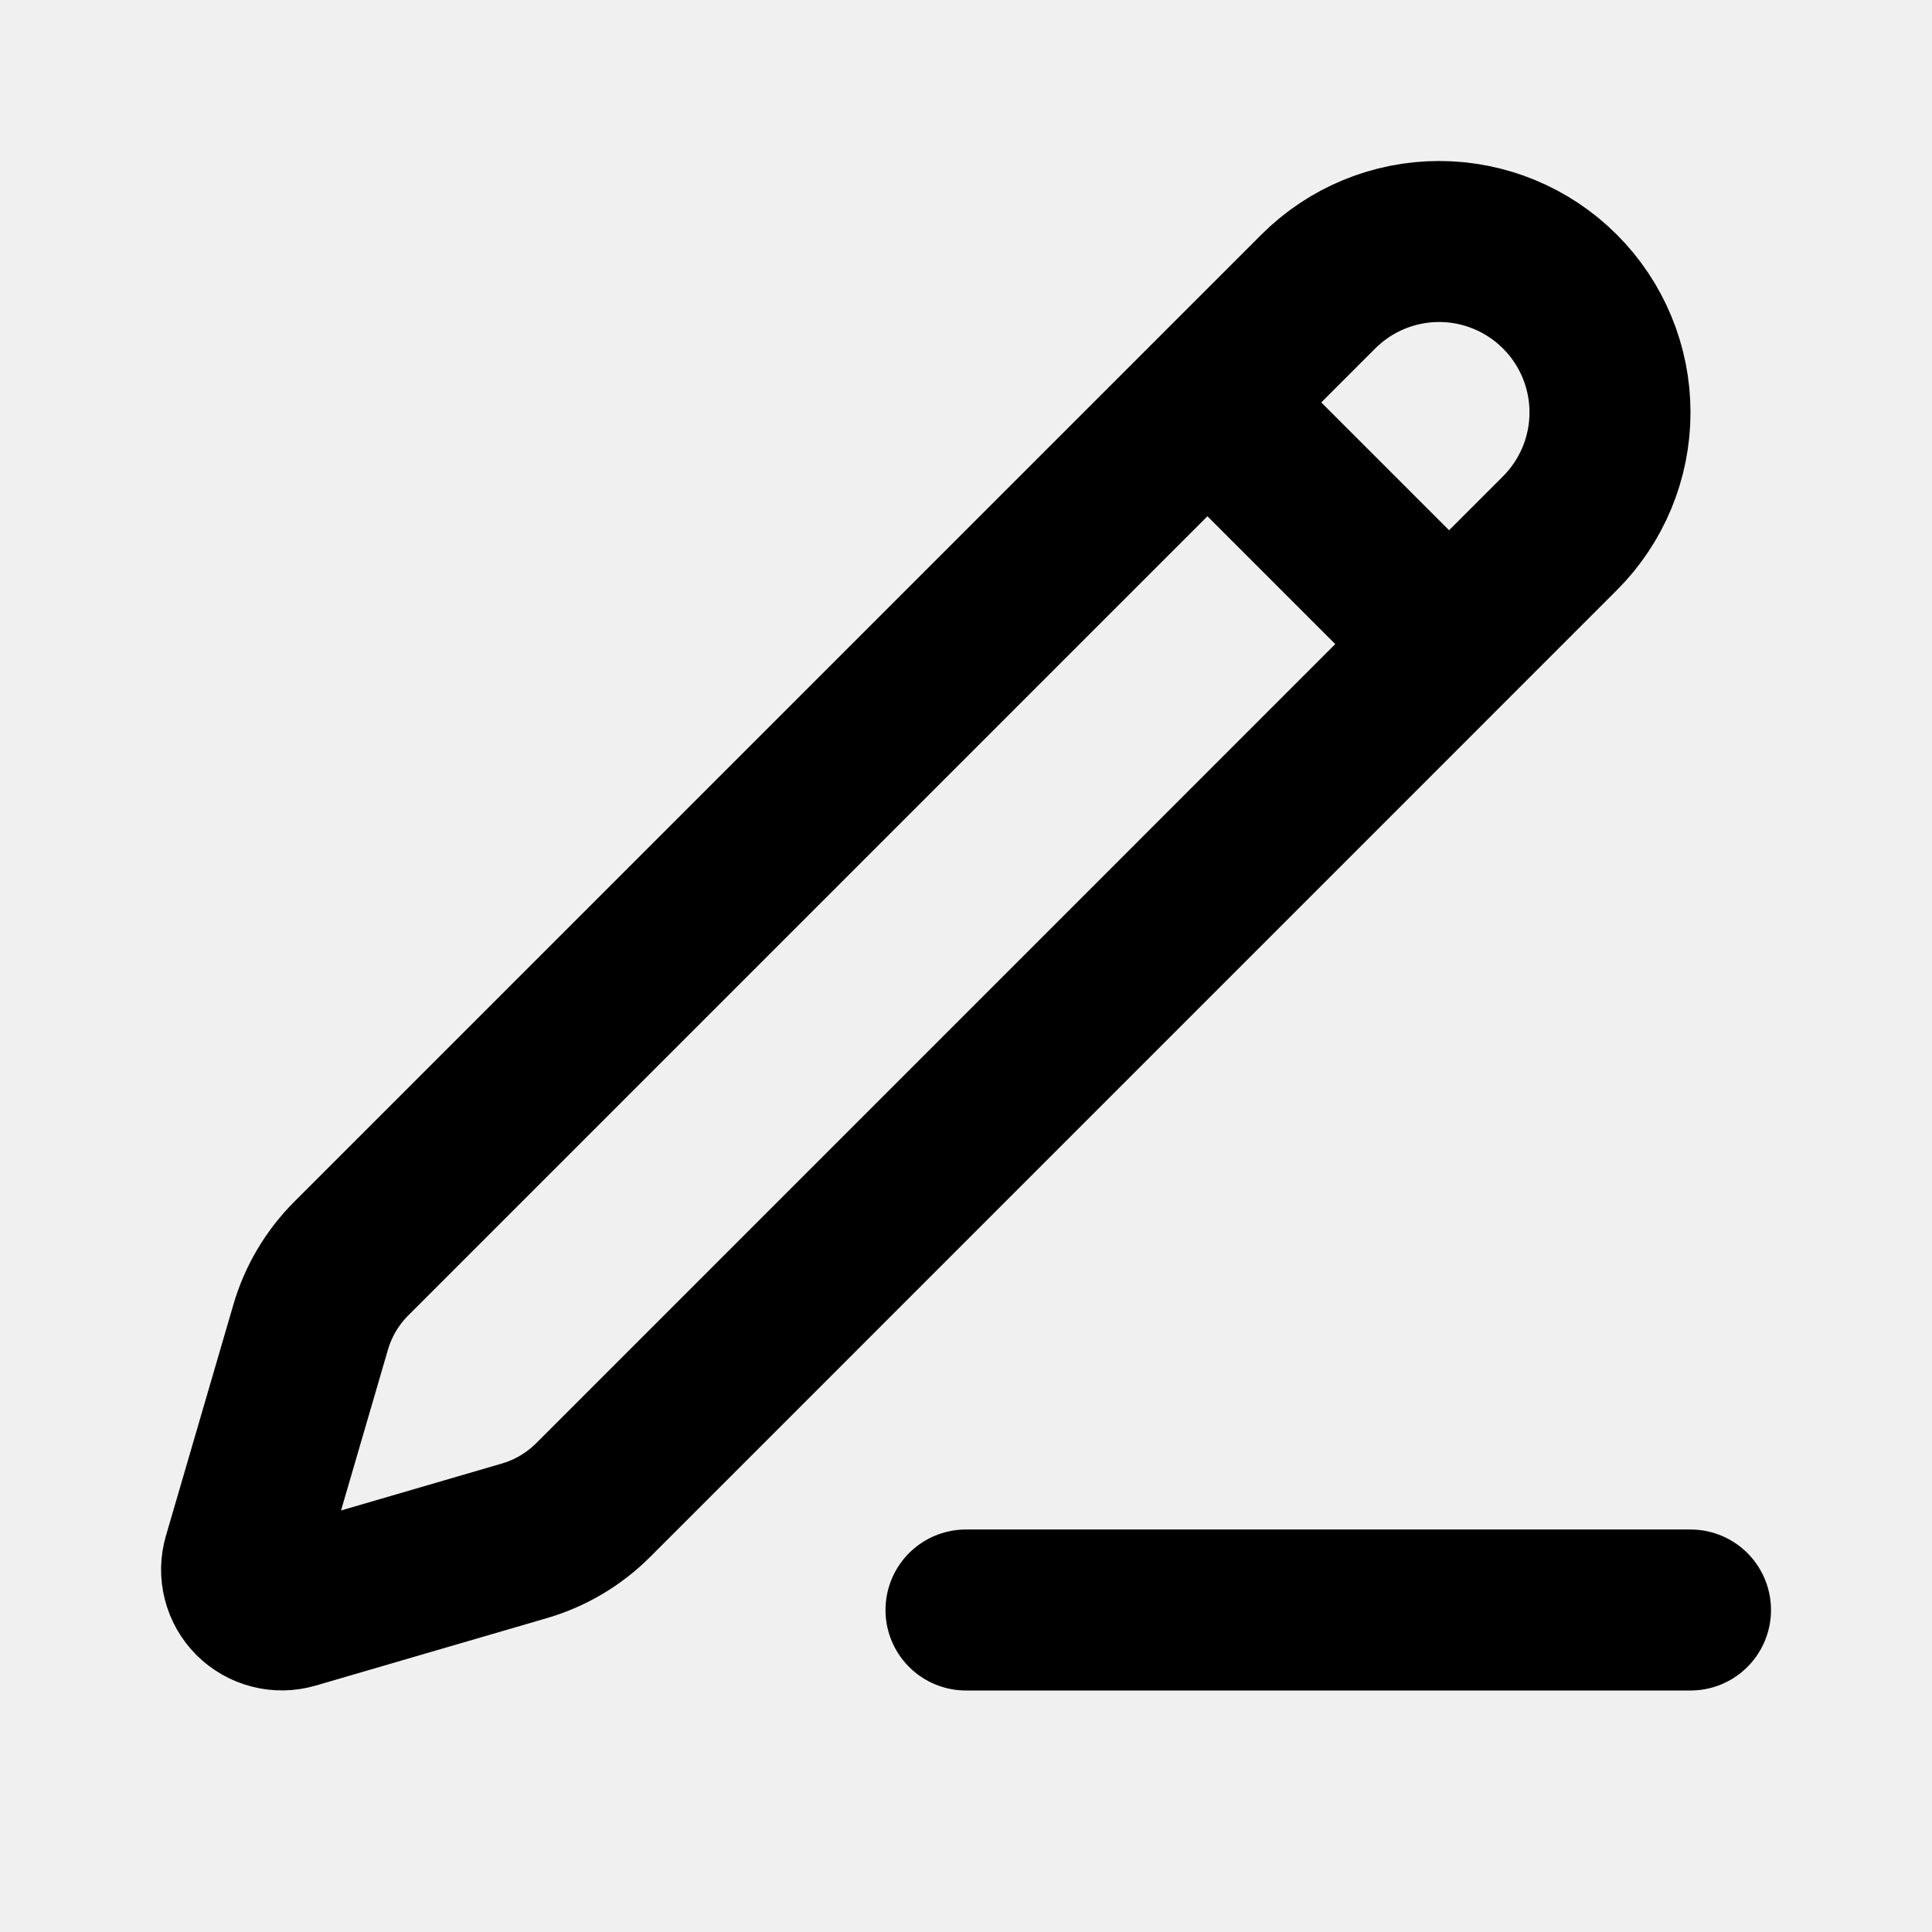
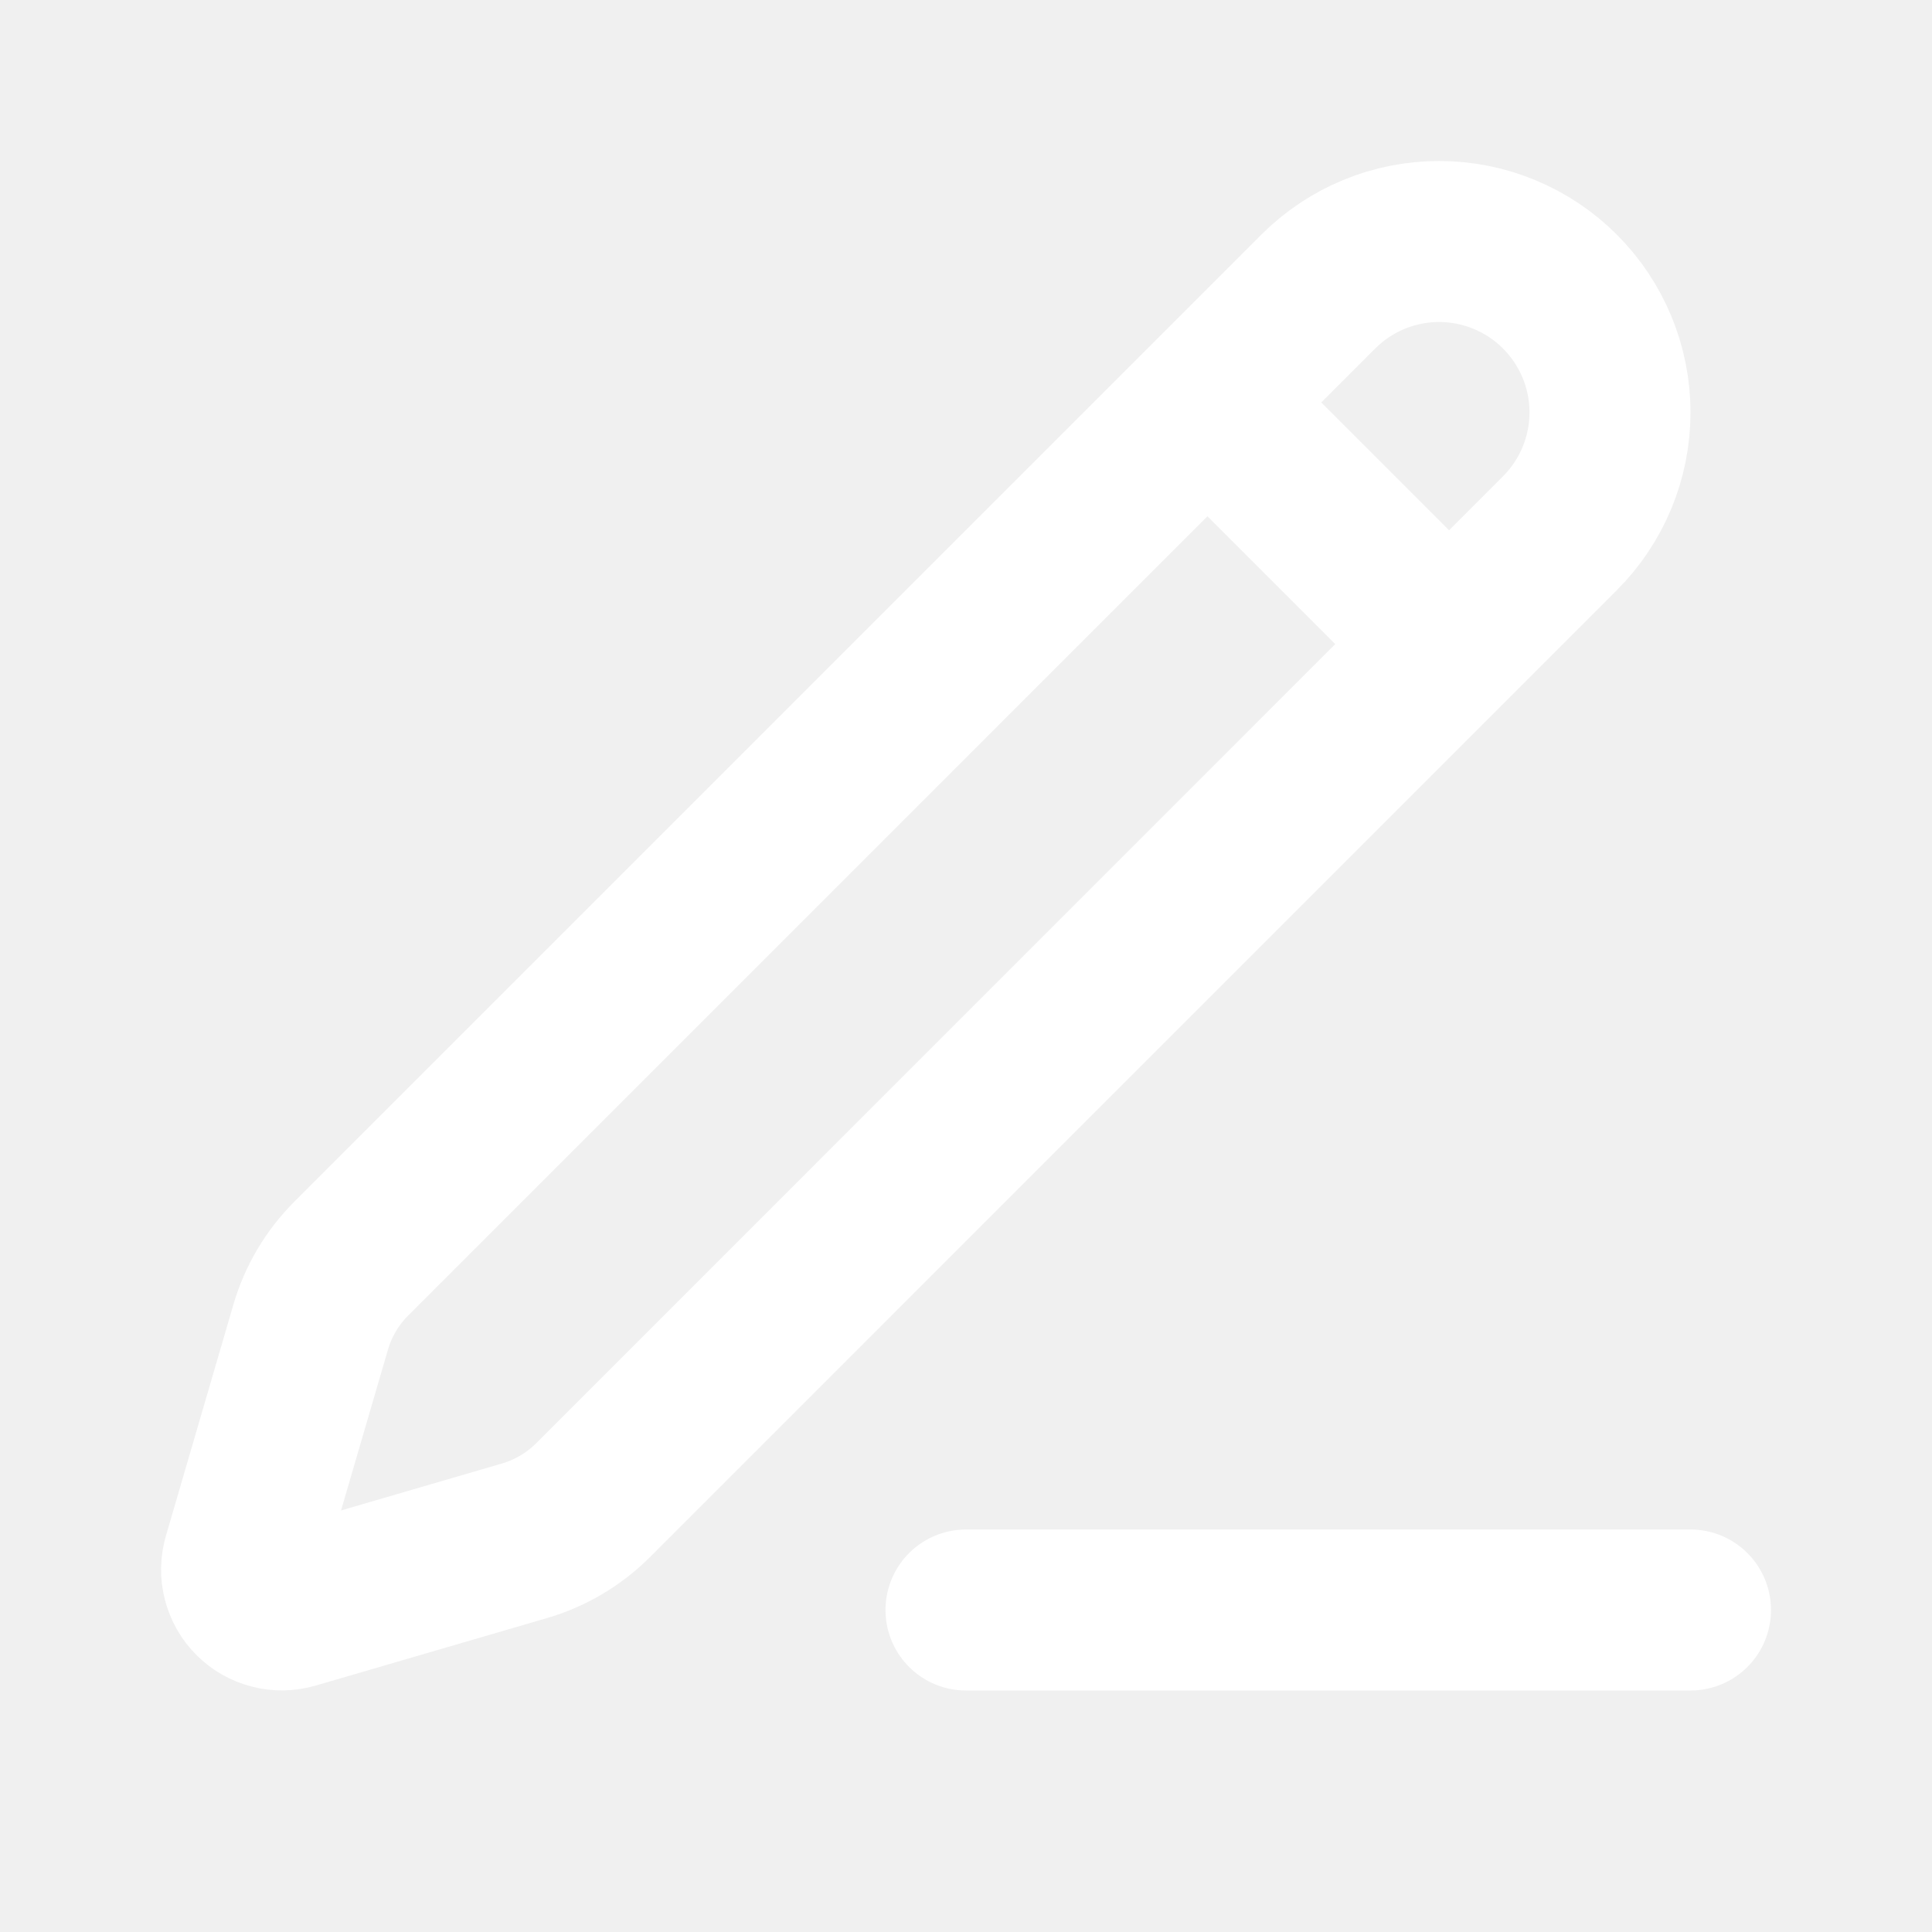
<svg xmlns="http://www.w3.org/2000/svg" width="24" height="24" viewBox="0 0 24 24" fill="none">
-   <path d="M12 20H21M15 5L18 8M16.376 3.622C16.774 3.224 17.314 3 17.877 3C18.44 3 18.98 3.224 19.378 3.622C19.776 4.02 20 4.56 20 5.123C20 5.686 19.776 6.226 19.378 6.624L7.368 18.635C7.13 18.873 6.836 19.047 6.513 19.141L3.641 19.979C3.555 20.004 3.464 20.006 3.377 19.983C3.29 19.961 3.211 19.916 3.147 19.852C3.084 19.789 3.039 19.71 3.017 19.623C2.994 19.536 2.996 19.445 3.021 19.359L3.859 16.487C3.953 16.164 4.127 15.871 4.365 15.633L16.376 3.622Z" stroke="black" stroke-width="2" stroke-linecap="round" stroke-linejoin="round" />
+   <path d="M12 20H21M15 5L18 8M16.376 3.622C16.774 3.224 17.314 3 17.877 3C18.44 3 18.98 3.224 19.378 3.622C19.776 4.02 20 4.56 20 5.123C20 5.686 19.776 6.226 19.378 6.624L7.368 18.635C7.13 18.873 6.836 19.047 6.513 19.141L3.641 19.979C3.555 20.004 3.464 20.006 3.377 19.983C3.29 19.961 3.211 19.916 3.147 19.852C3.084 19.789 3.039 19.71 3.017 19.623C2.994 19.536 2.996 19.445 3.021 19.359L3.859 16.487C3.953 16.164 4.127 15.871 4.365 15.633L16.376 3.622Z" stroke="white" stroke-width="2" stroke-linecap="round" stroke-linejoin="round" />
</svg>
